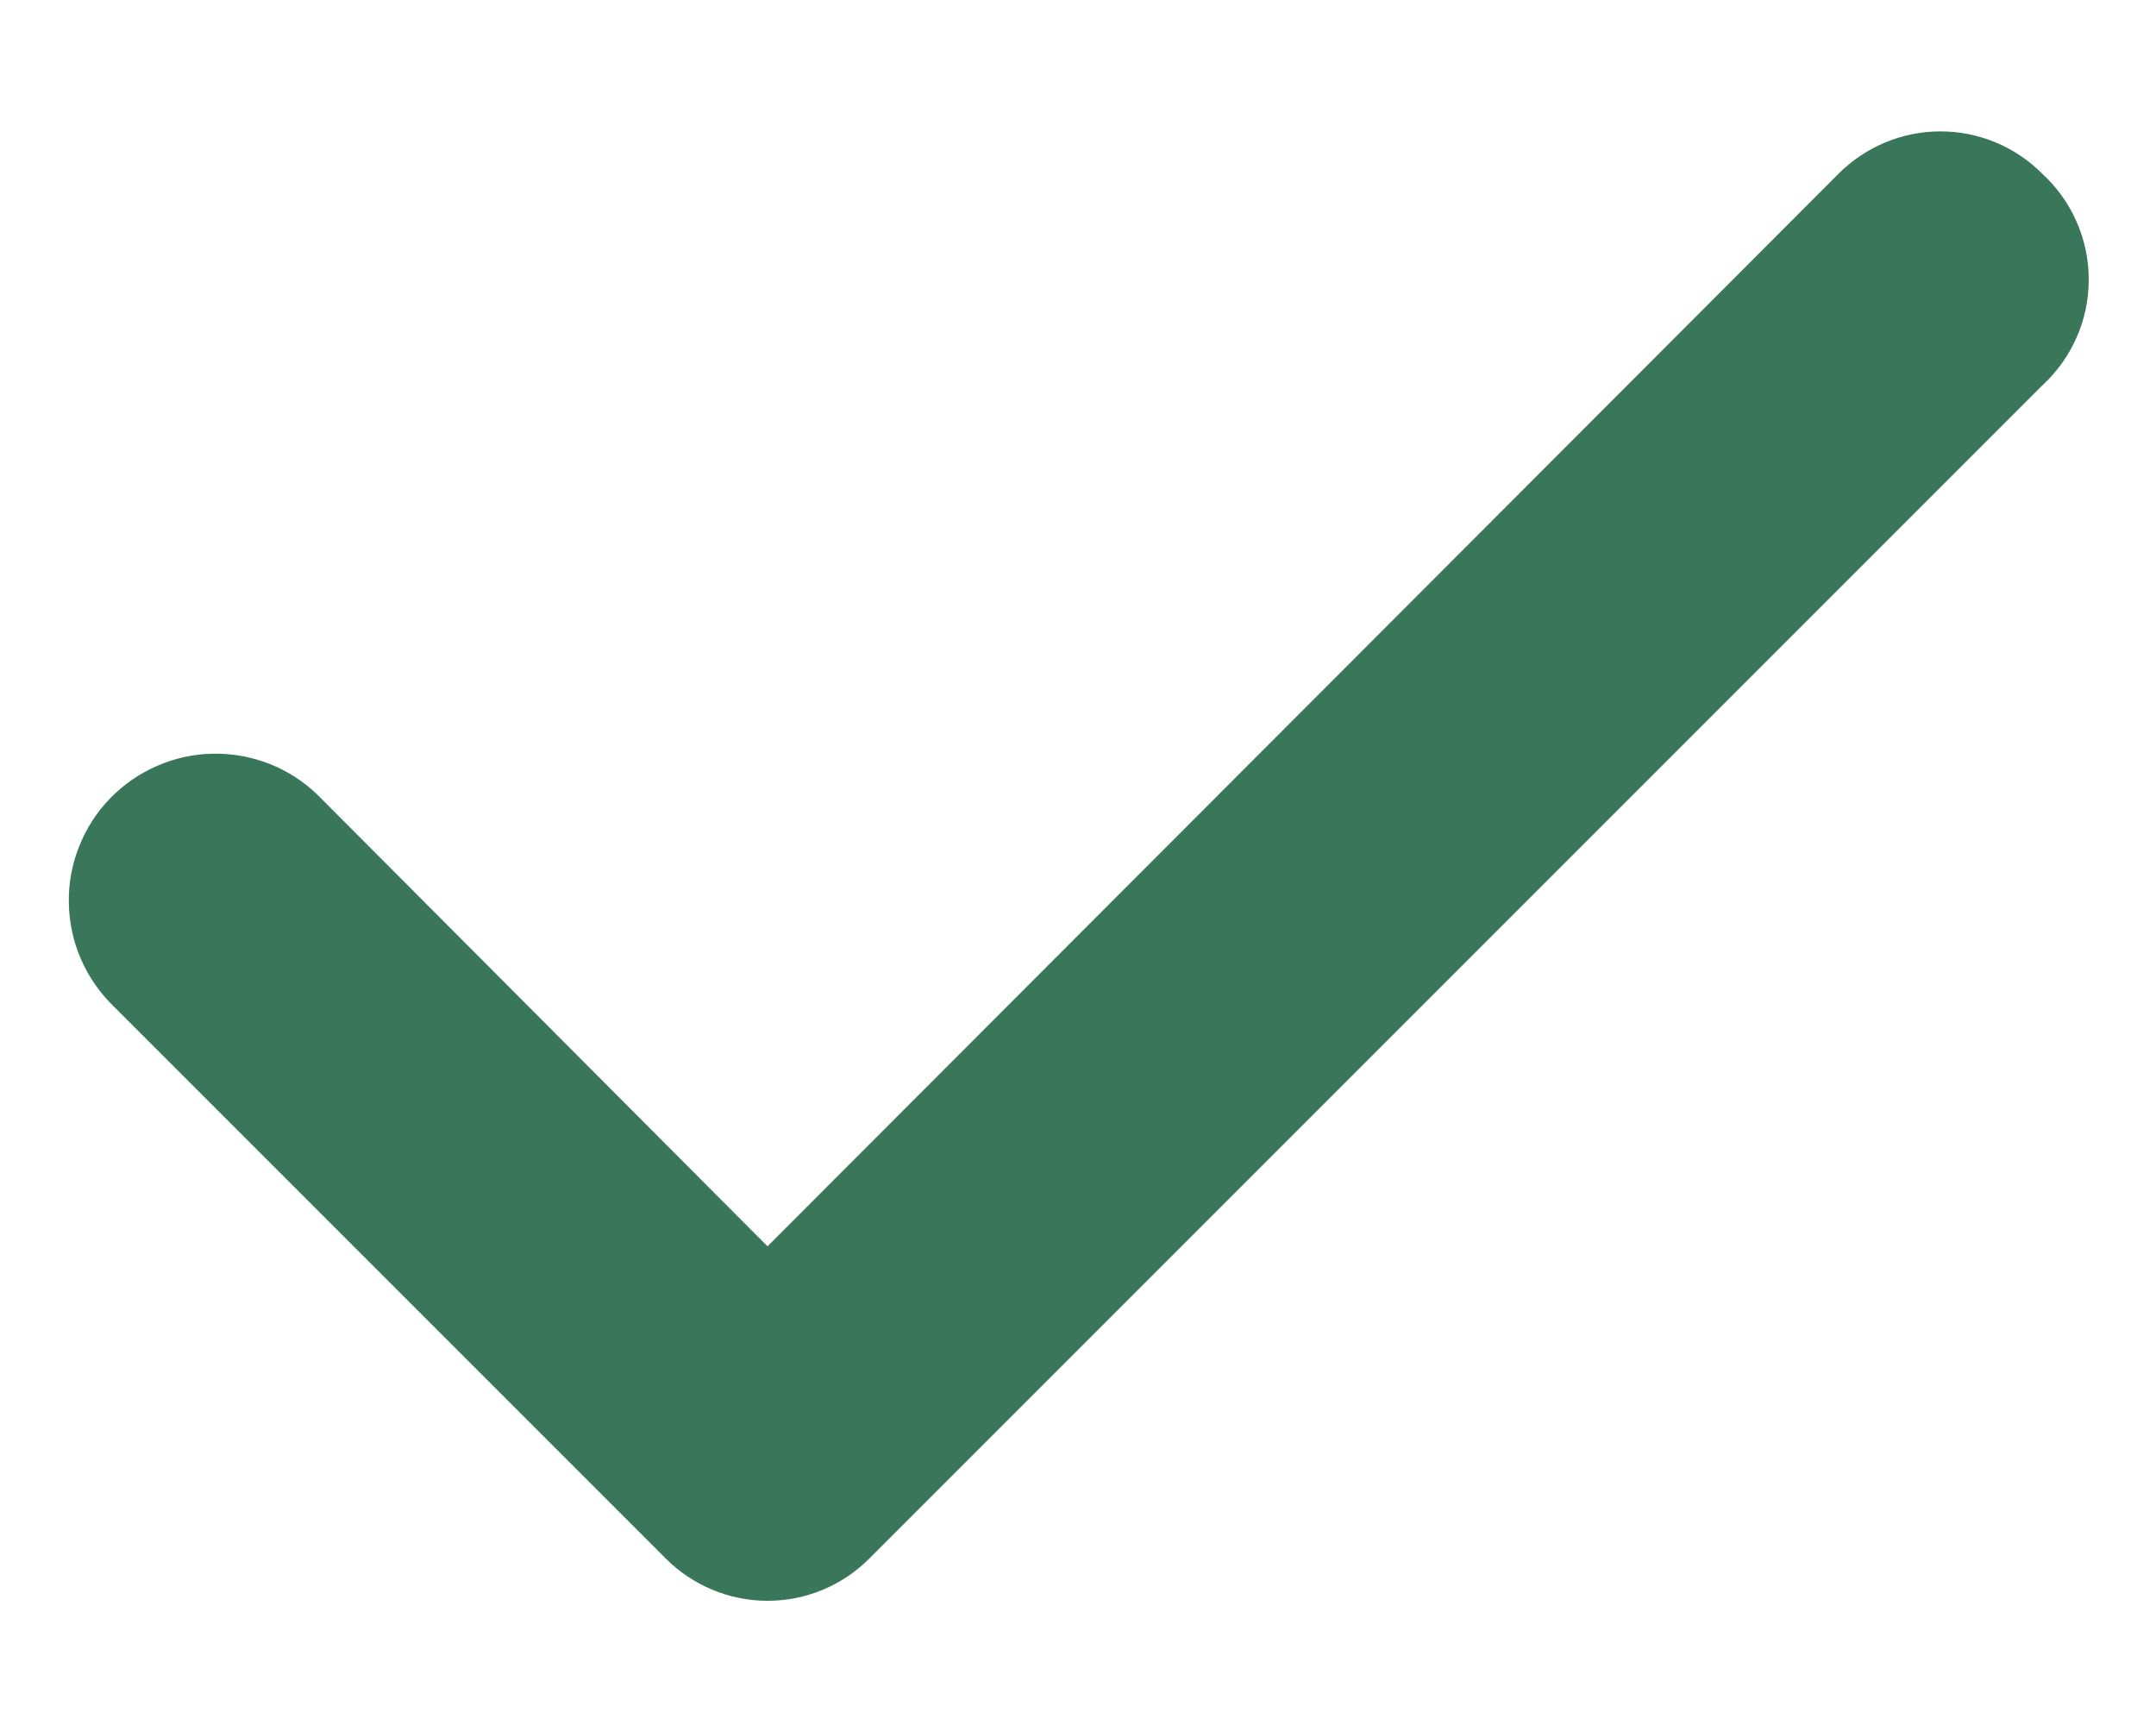
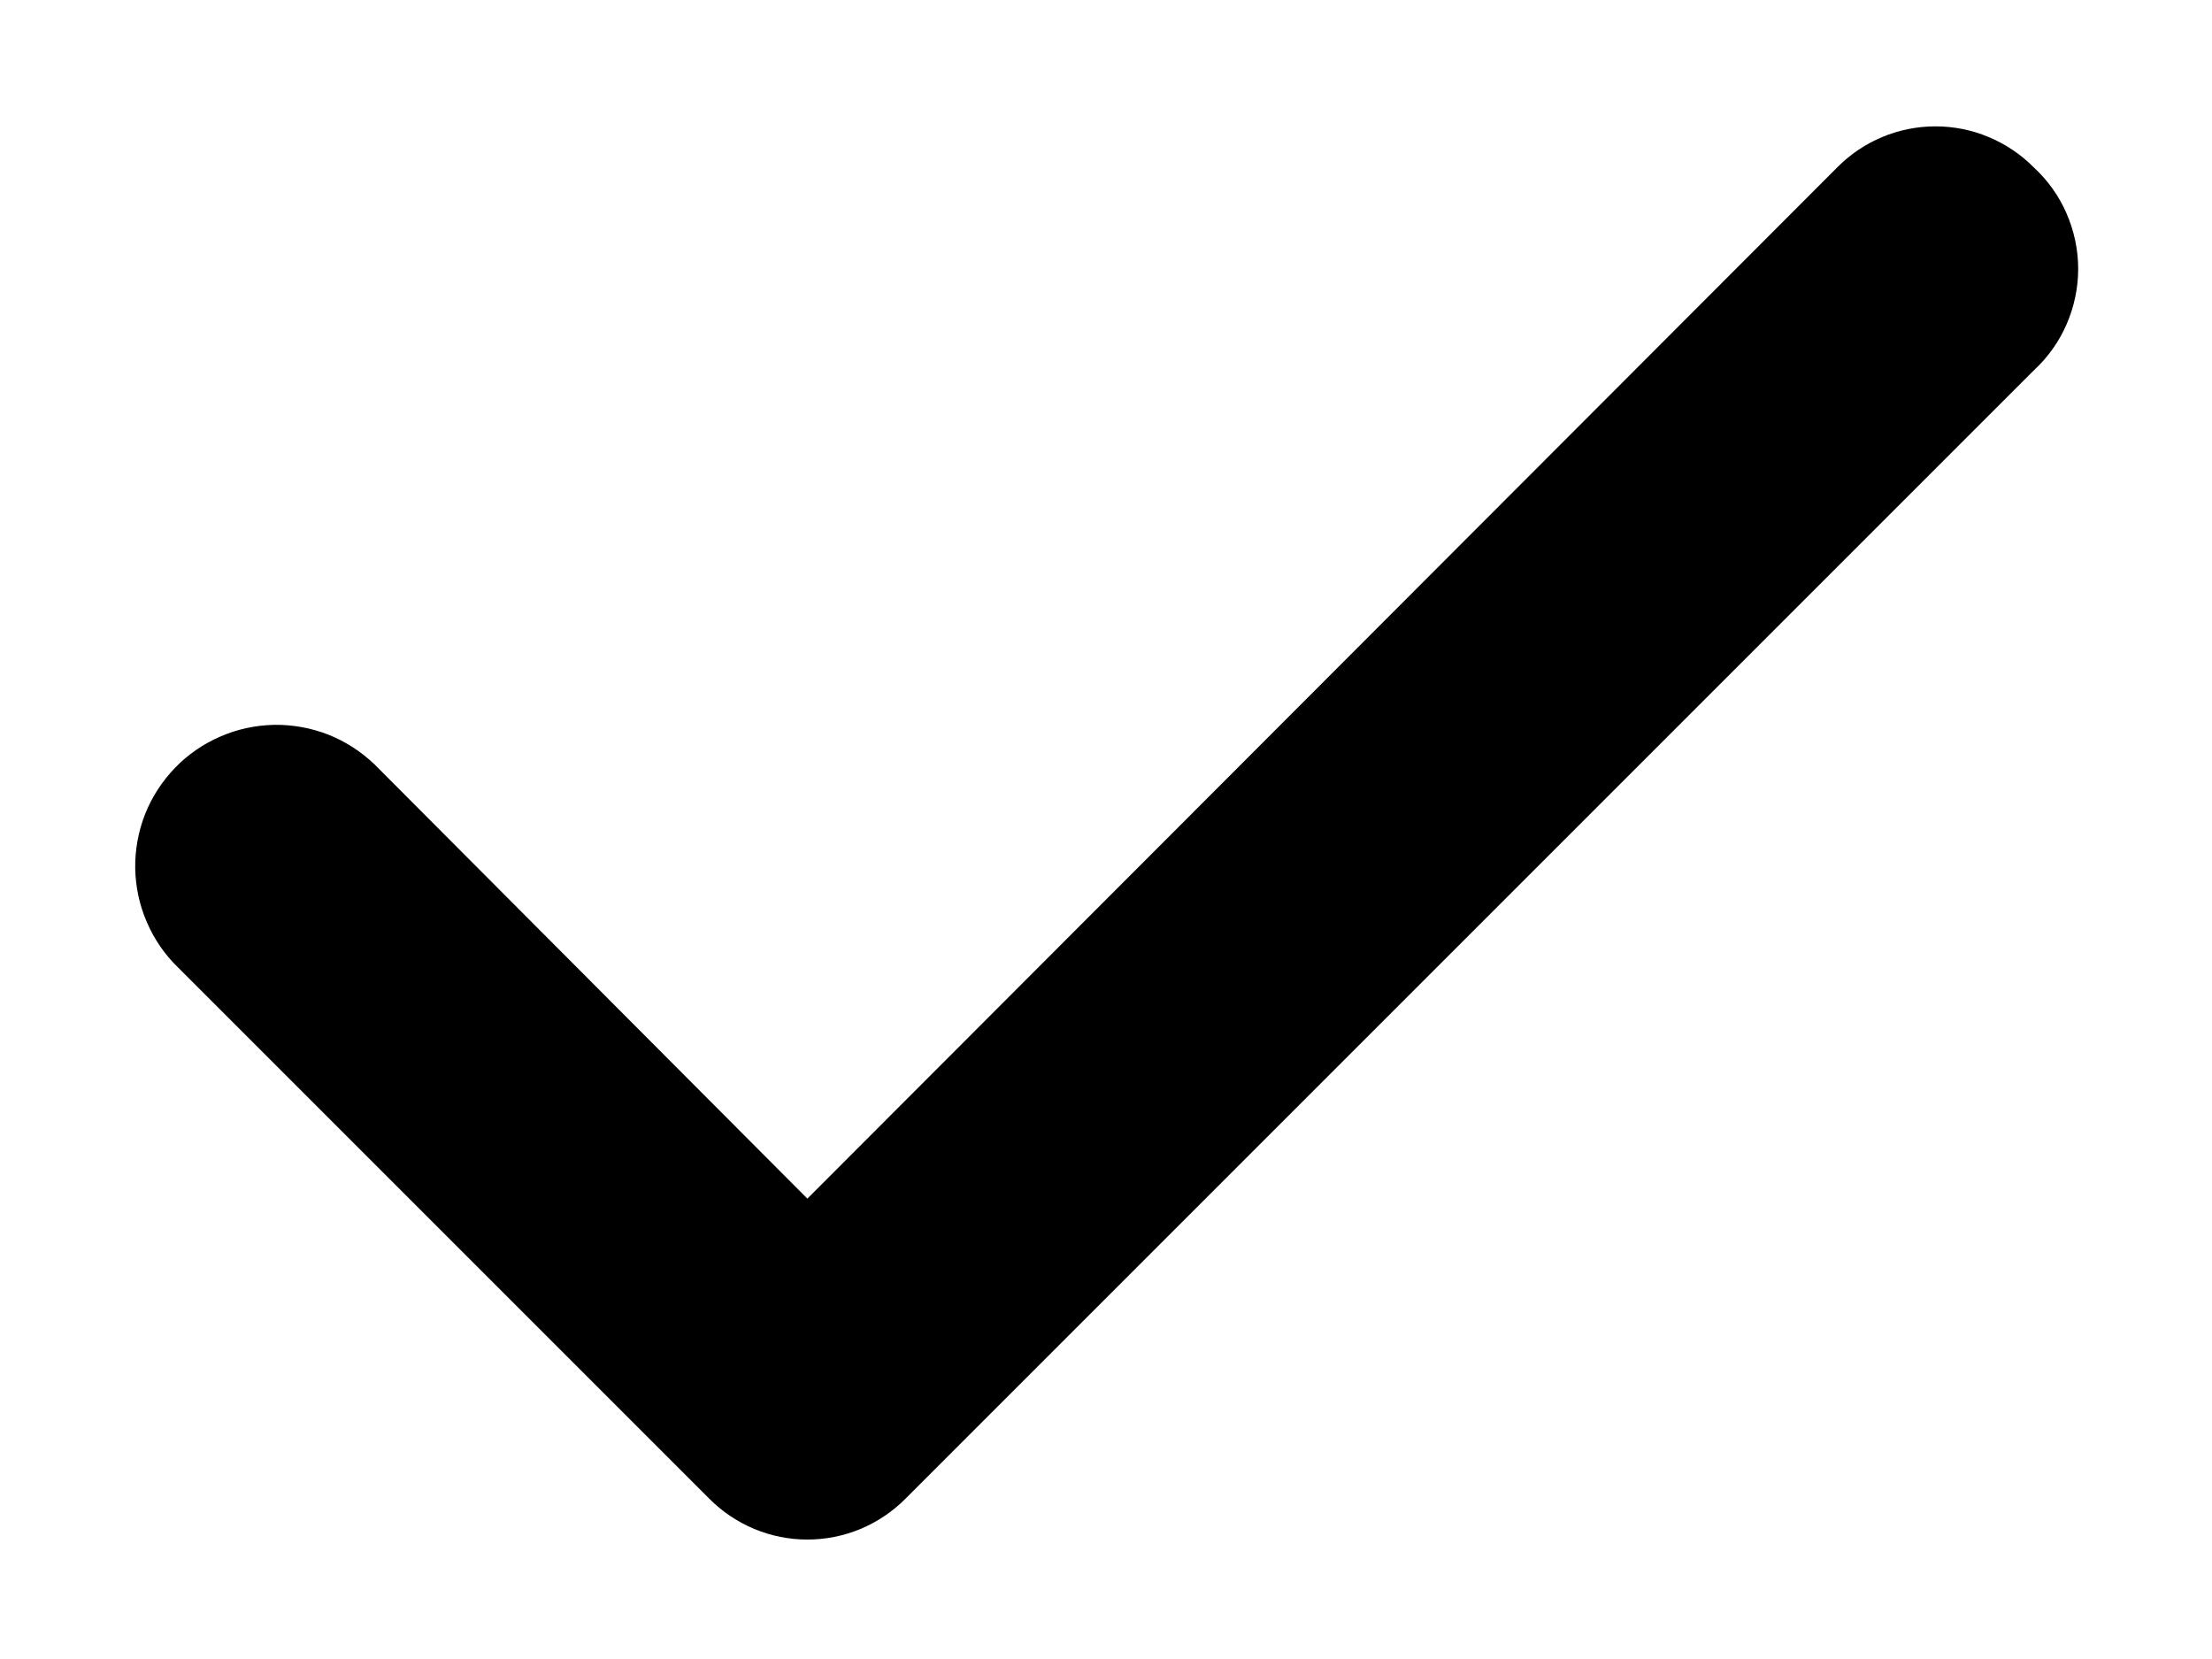
- <svg xmlns="http://www.w3.org/2000/svg" width="15" height="12" viewBox="0 0 15 12" fill="none">
-   <path d="M14.21 1.21C14.117 1.116 14.007 1.042 13.885 0.991C13.763 0.94 13.632 0.914 13.5 0.914C13.368 0.914 13.238 0.94 13.116 0.991C12.994 1.042 12.883 1.116 12.79 1.21L5.34 8.67L2.21 5.53C2.114 5.437 2 5.363 1.875 5.314C1.75 5.265 1.617 5.241 1.483 5.243C1.349 5.245 1.216 5.274 1.093 5.328C0.97 5.381 0.859 5.458 0.765 5.555C0.672 5.651 0.599 5.765 0.55 5.89C0.5 6.015 0.476 6.148 0.479 6.283C0.481 6.417 0.51 6.549 0.563 6.672C0.617 6.795 0.694 6.907 0.79 7L4.63 10.84C4.723 10.934 4.834 11.008 4.956 11.059C5.078 11.11 5.208 11.136 5.34 11.136C5.472 11.136 5.603 11.11 5.725 11.059C5.847 11.008 5.957 10.934 6.05 10.84L14.21 2.68C14.312 2.586 14.393 2.473 14.448 2.346C14.504 2.22 14.532 2.083 14.532 1.945C14.532 1.807 14.504 1.67 14.448 1.544C14.393 1.417 14.312 1.304 14.21 1.21Z" fill="#39765A" />
+ <svg xmlns="http://www.w3.org/2000/svg" width="16" height="12" viewBox="0 0 16 12" fill="none">
+   <path d="M14.71 1.21C14.617 1.116 14.506 1.042 14.384 0.991C14.263 0.94 14.132 0.914 14 0.914C13.868 0.914 13.737 0.94 13.615 0.991C13.493 1.042 13.383 1.116 13.29 1.21L5.84 8.67L2.71 5.53C2.613 5.437 2.499 5.363 2.375 5.314C2.25 5.265 2.116 5.241 1.982 5.243C1.848 5.246 1.716 5.274 1.593 5.328C1.47 5.381 1.358 5.458 1.265 5.555C1.172 5.652 1.098 5.765 1.049 5.89C1 6.015 0.976 6.149 0.978 6.283C0.981 6.417 1.009 6.549 1.063 6.672C1.116 6.795 1.193 6.907 1.29 7L5.13 10.84C5.223 10.934 5.334 11.008 5.455 11.059C5.577 11.11 5.708 11.136 5.84 11.136C5.972 11.136 6.103 11.11 6.225 11.059C6.346 11.008 6.457 10.934 6.55 10.84L14.71 2.68C14.812 2.586 14.893 2.473 14.948 2.346C15.003 2.22 15.032 2.083 15.032 1.945C15.032 1.807 15.003 1.67 14.948 1.544C14.893 1.417 14.812 1.304 14.71 1.21Z" fill="black" />
</svg>
